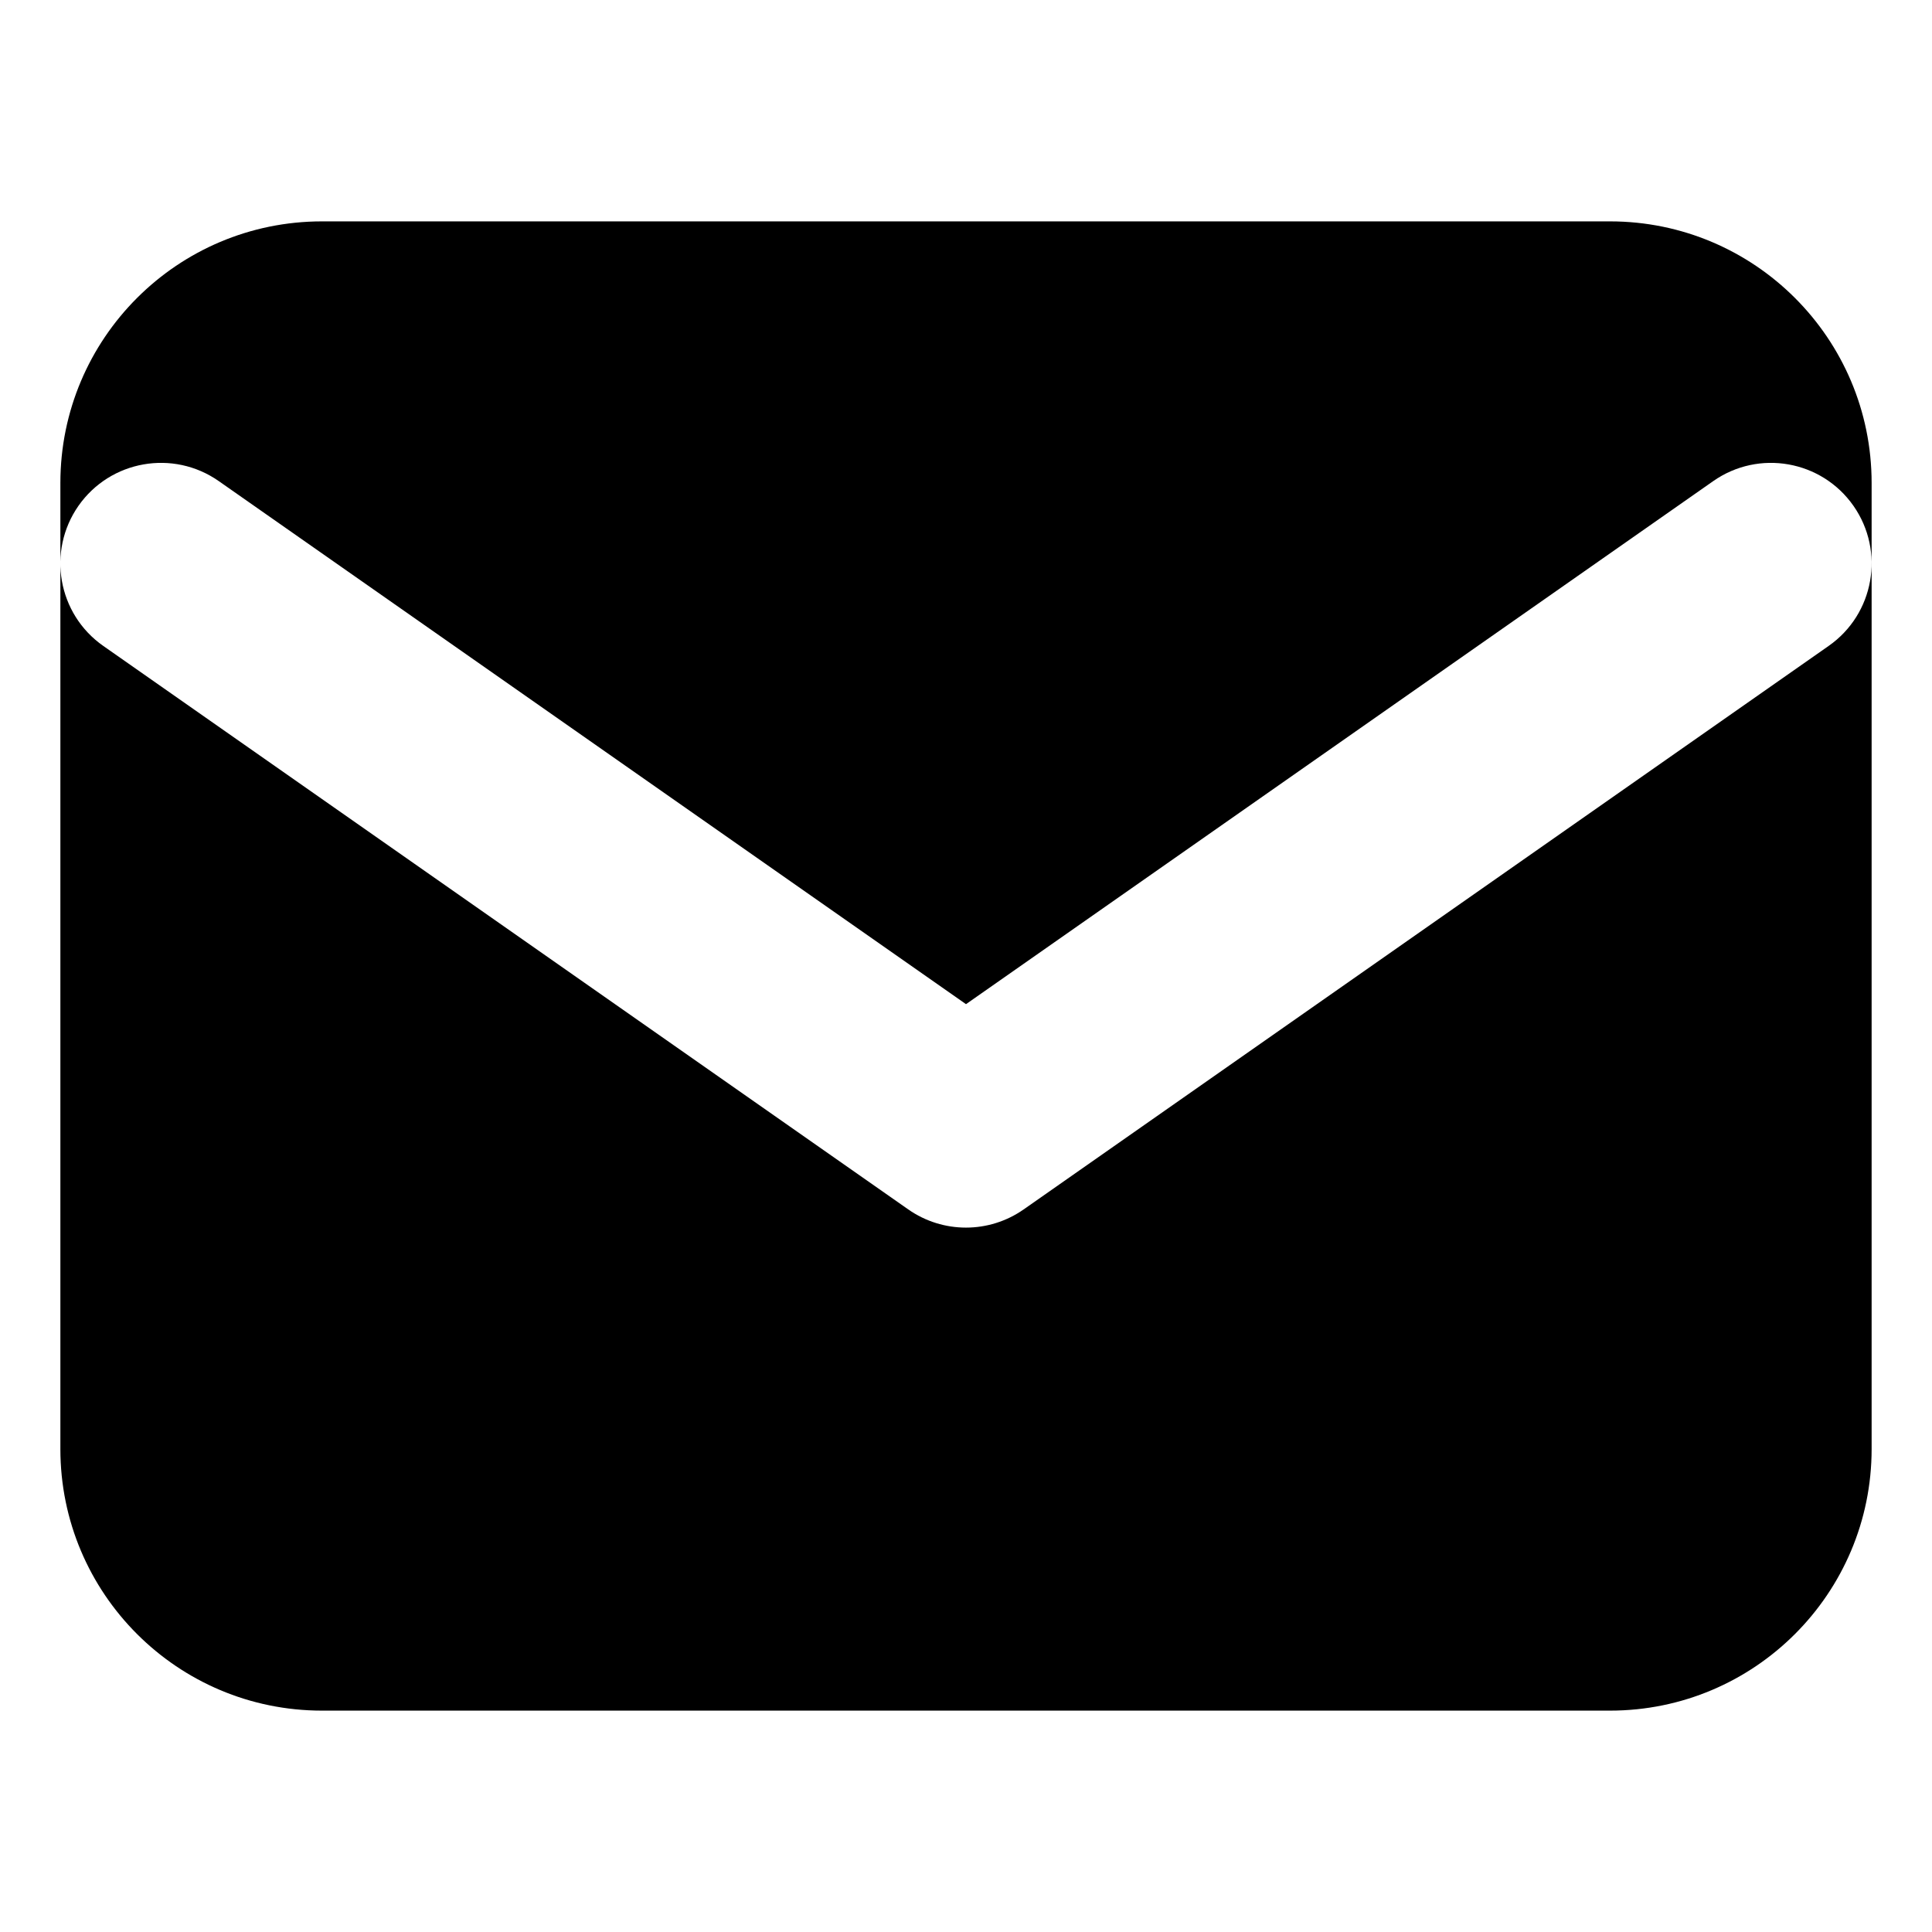
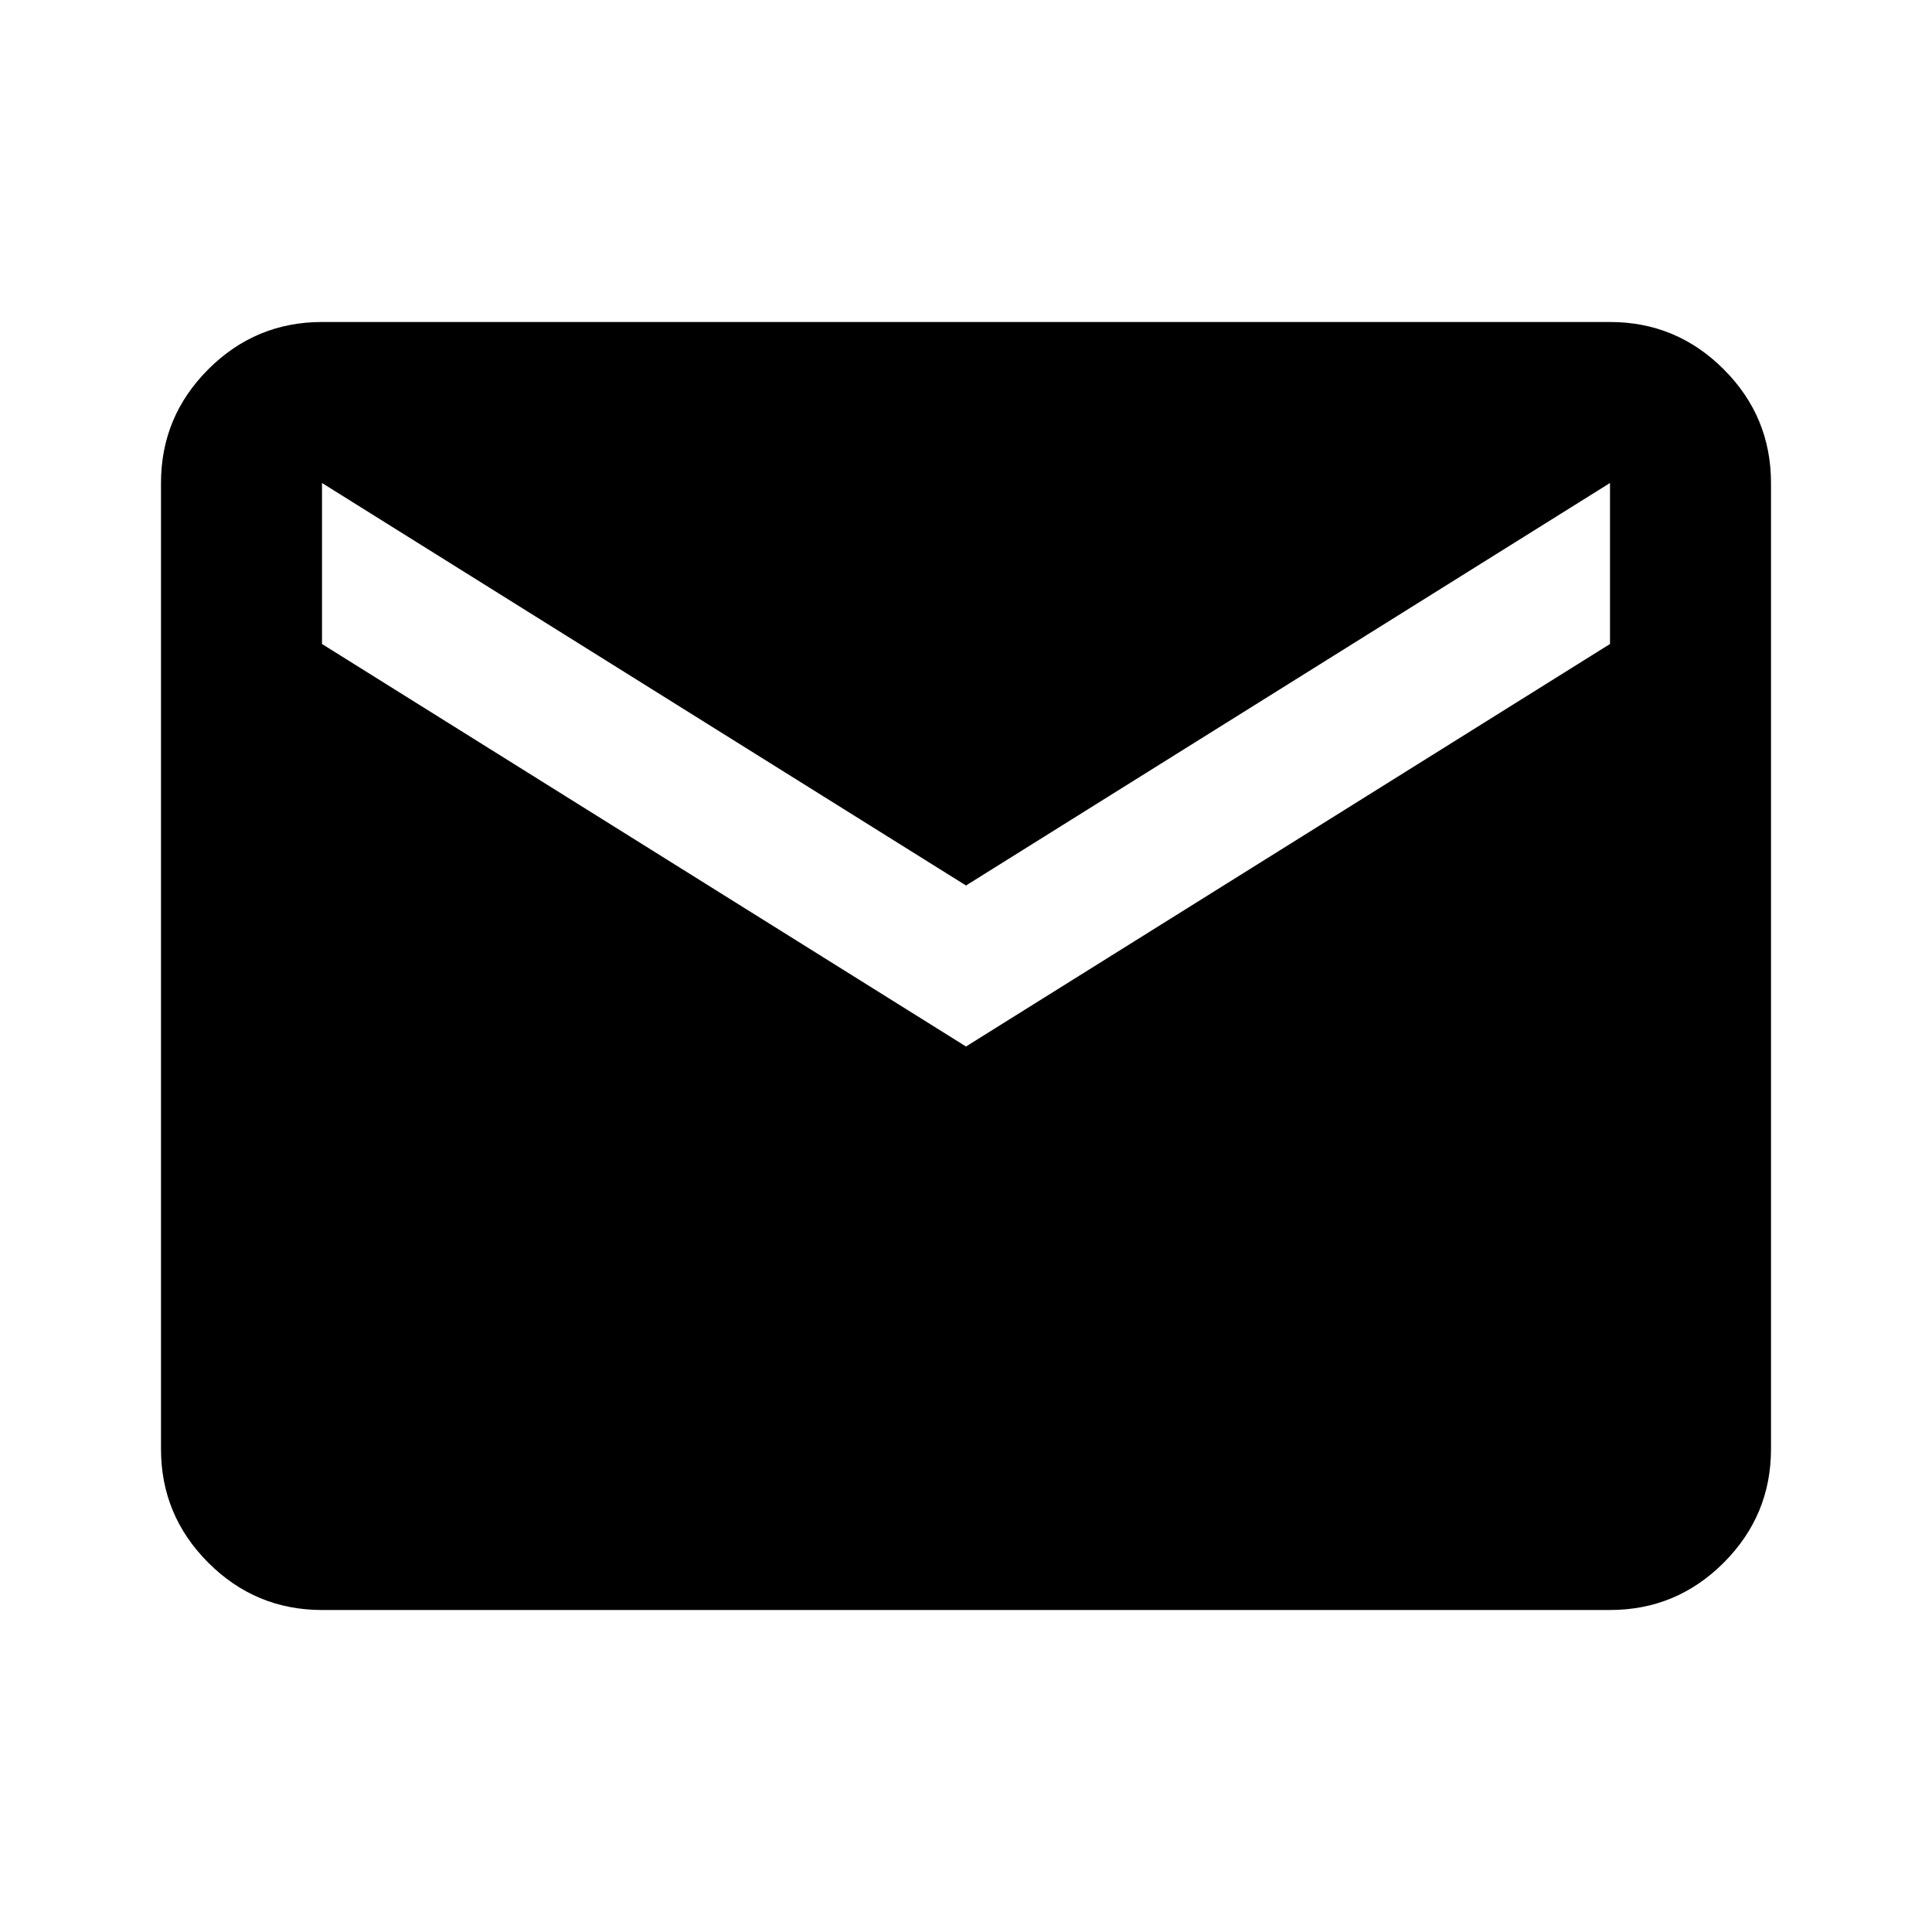
- <svg xmlns="http://www.w3.org/2000/svg" width="24" height="24" viewBox="0 0 24 24" fill="none">
-   <path d="M20 2.75C21.795 2.75 23.25 4.205 23.25 6V18C23.25 19.795 21.795 21.25 20 21.25H4C2.205 21.25 0.75 19.795 0.75 18V6C0.75 4.205 2.205 2.75 4 2.75H20ZM23.024 6.283C22.628 5.718 21.849 5.58 21.283 5.976L12 12.474L2.717 5.976C2.151 5.58 1.371 5.718 0.975 6.283C0.58 6.849 0.718 7.629 1.283 8.024L11.283 15.024C11.713 15.325 12.286 15.325 12.716 15.024L22.716 8.024C23.282 7.629 23.42 6.849 23.024 6.283Z" fill="black" />
+ <svg xmlns="http://www.w3.org/2000/svg" height="24" viewBox="0 -960 960 960" width="24">
+   <path d="M160-160q-33 0-56.5-23.5T80-240v-480q0-33 23.5-56.5T160-800h640q33 0 56.5 23.5T880-720v480q0 33-23.5 56.5T800-160H160Zm320-280 320-200v-80L480-520 160-720v80l320 200Z" />
</svg>
